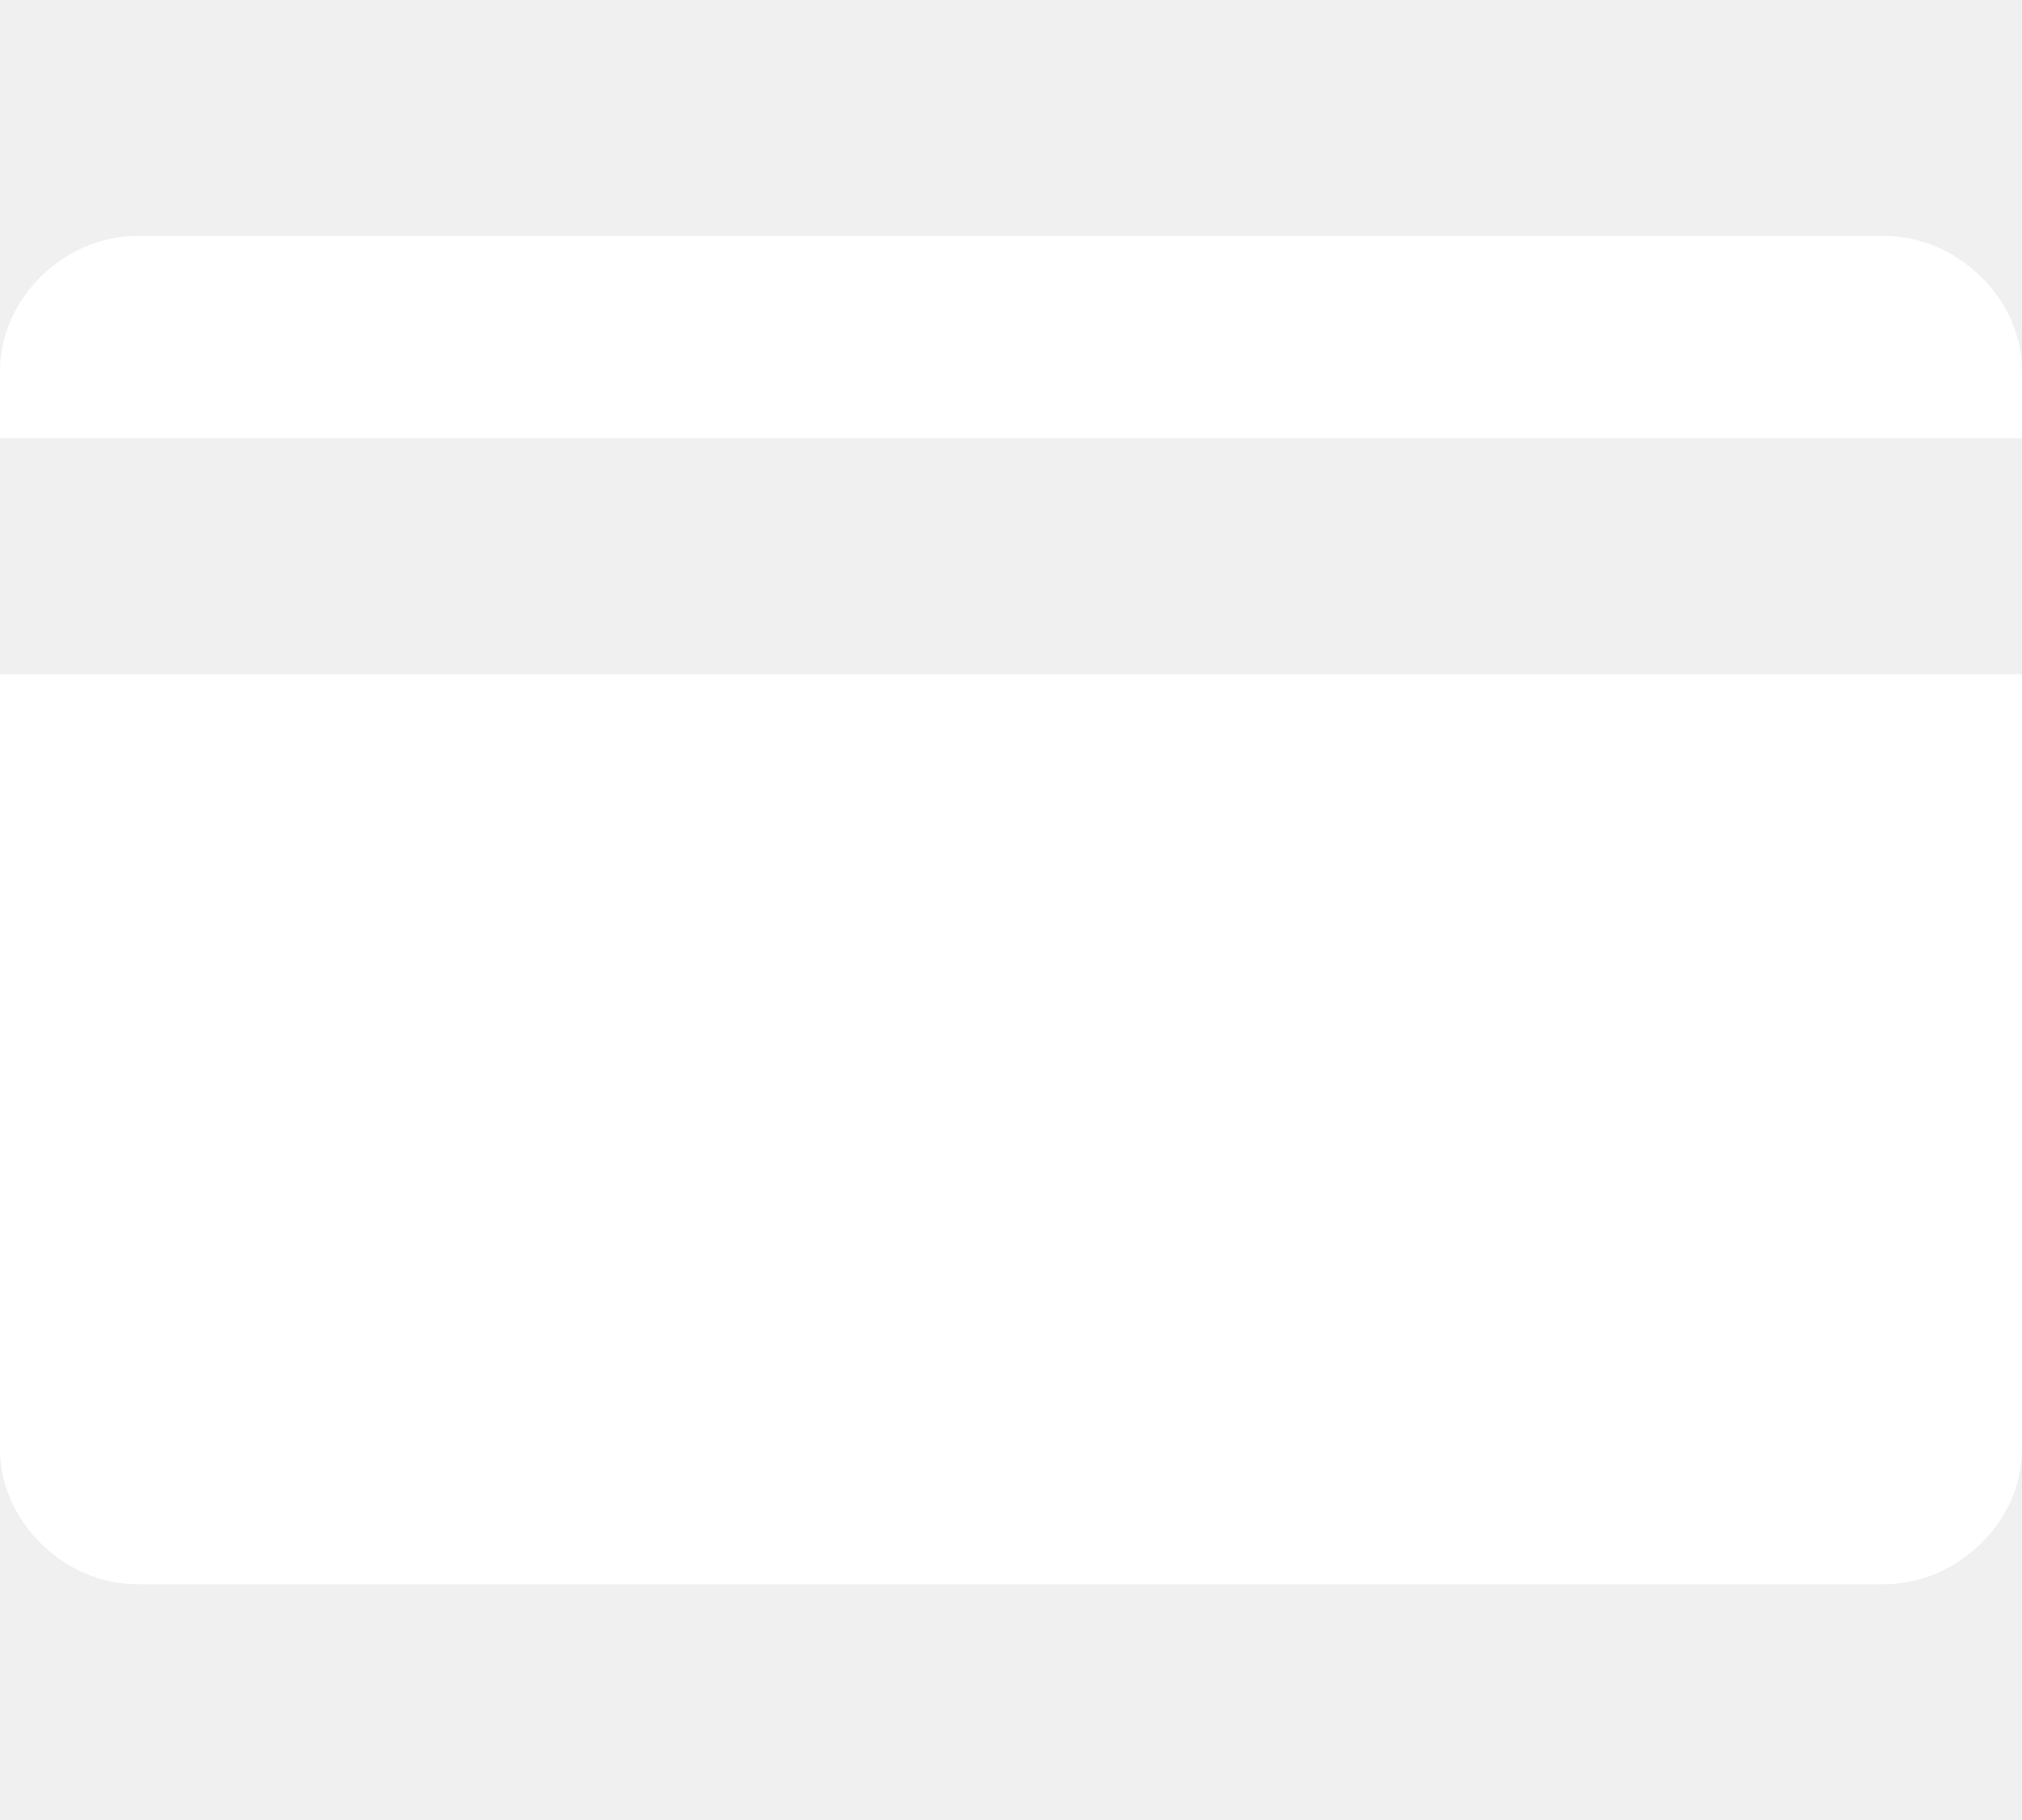
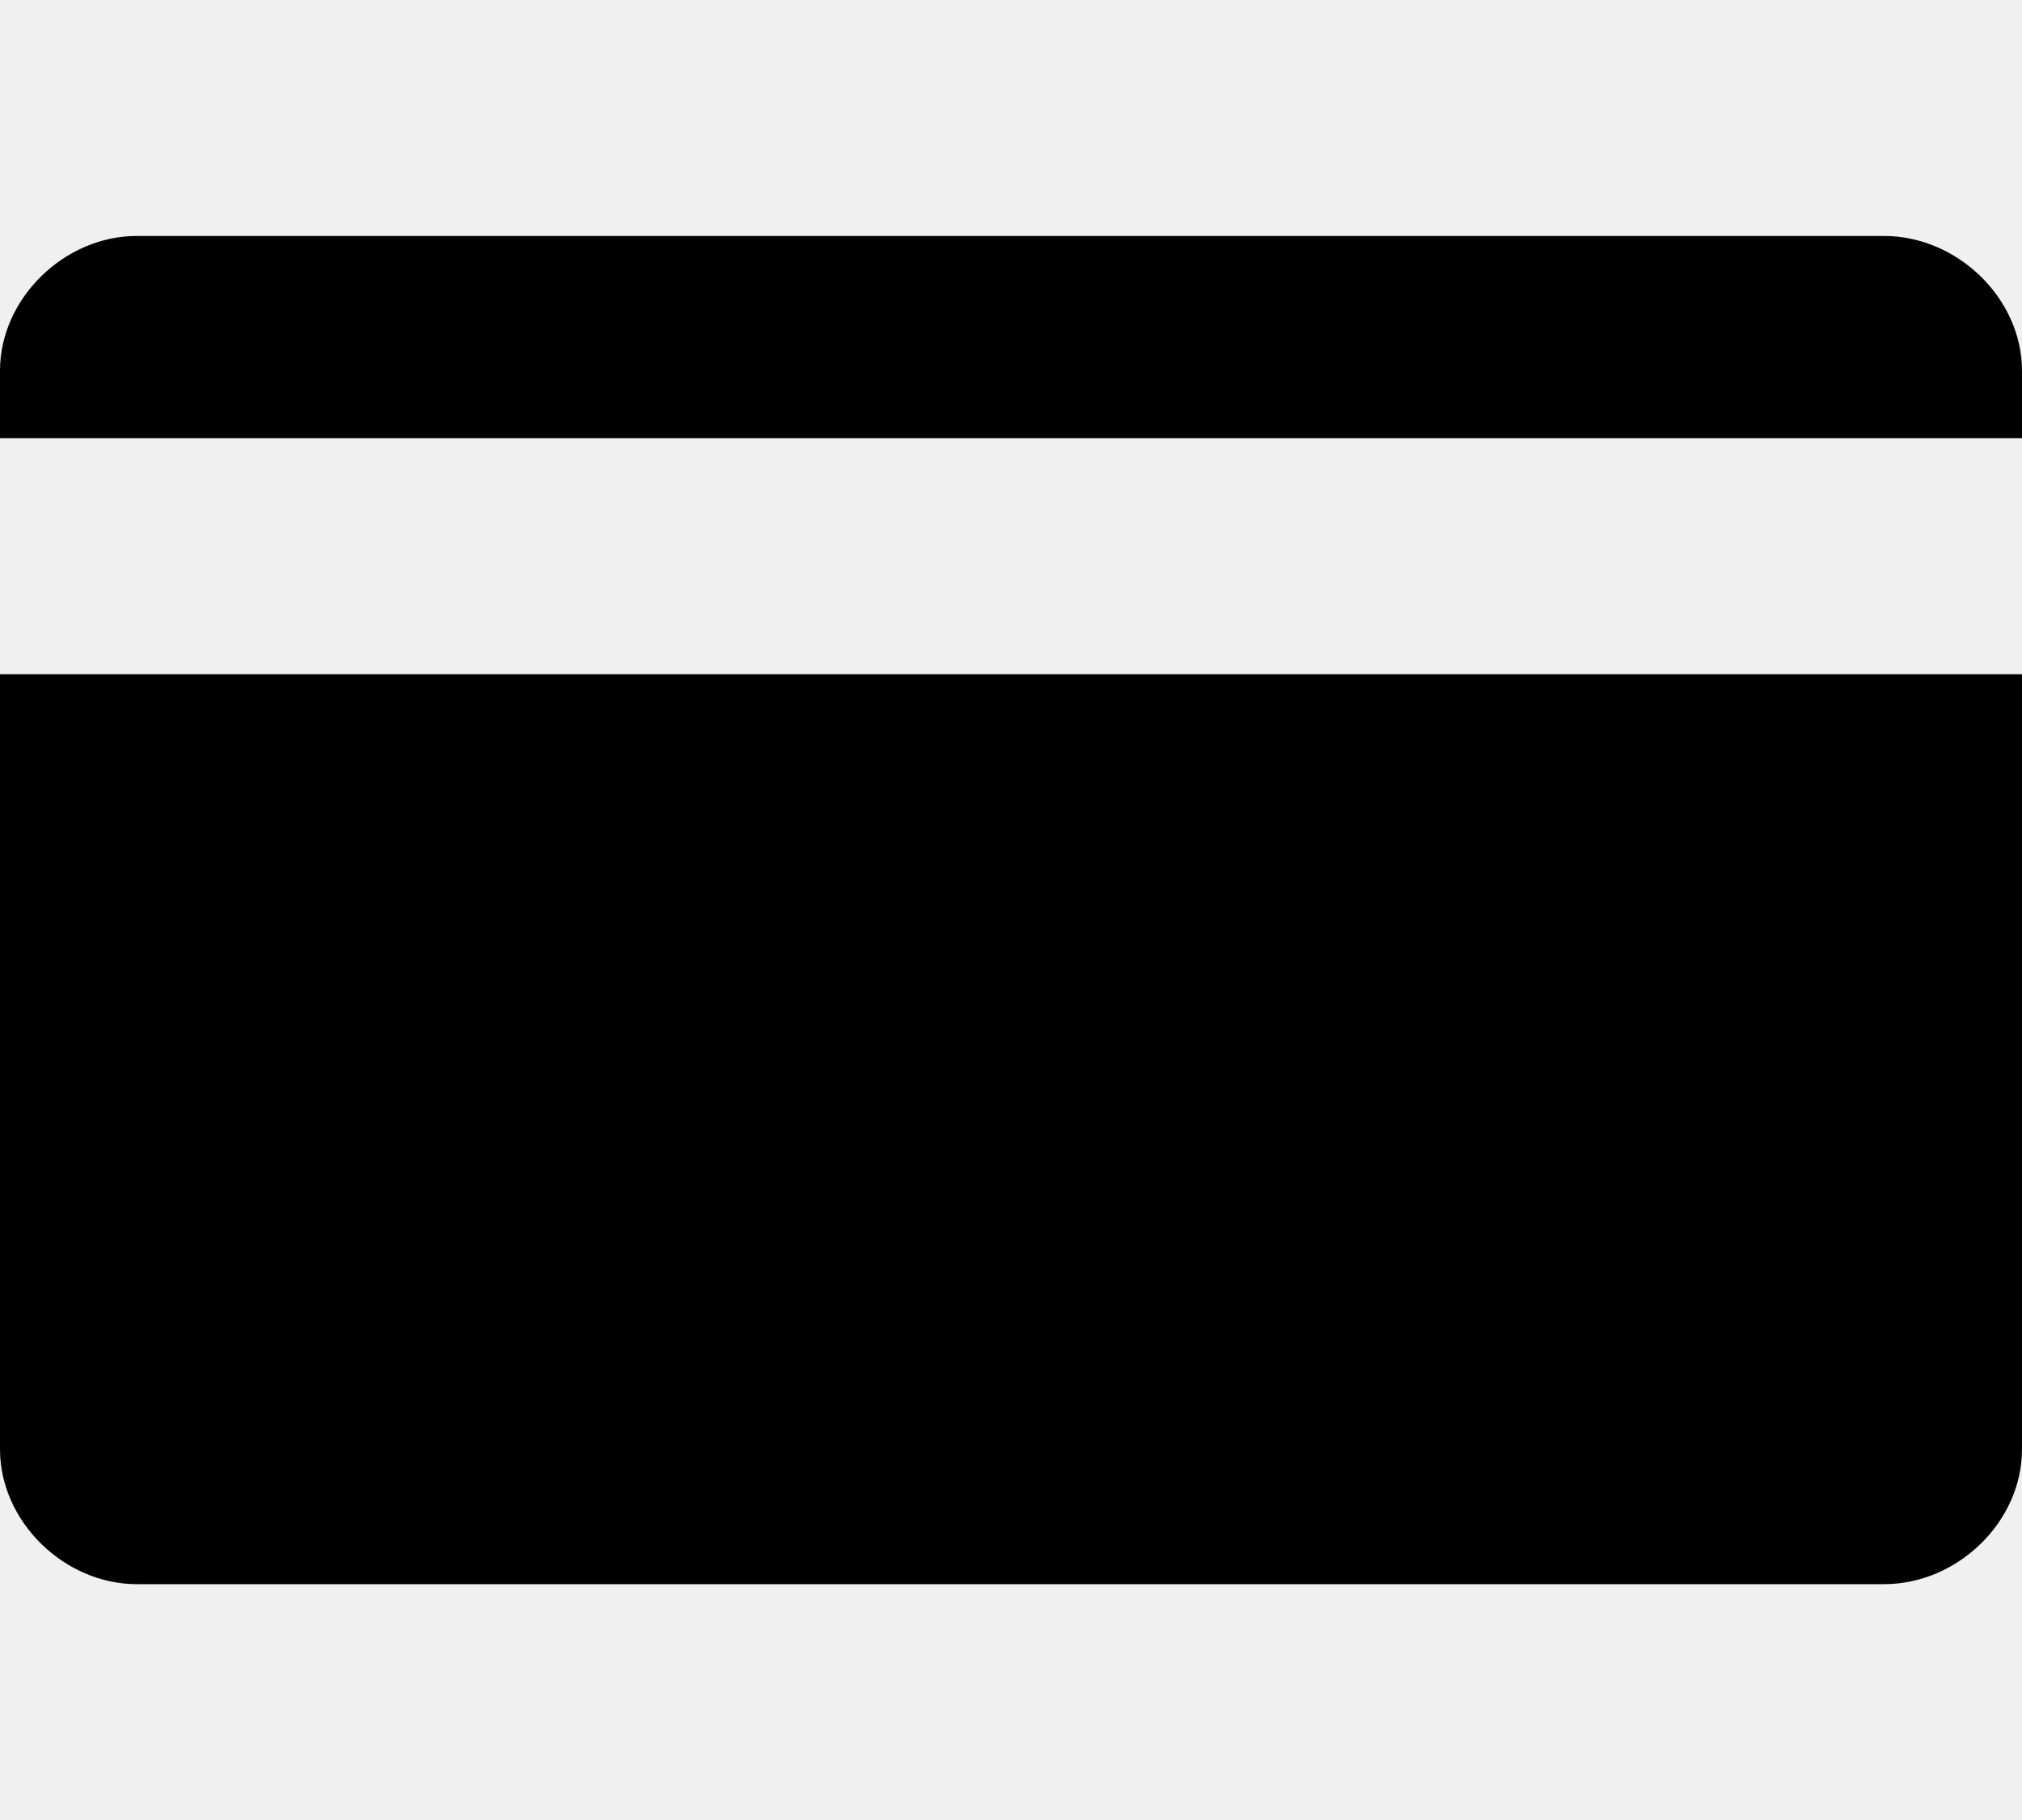
<svg xmlns="http://www.w3.org/2000/svg" width="60" height="54" version="1.1" viewBox="0 0 16 14">
-   <path d="m1.081 1.667c-0.569 0-1.081 0.492-1.081 1.067v0.533h16v-0.533c0-0.574-0.513-1.067-1.091-1.067zm-1.081 3.467v6.133c0 0.575 0.513 1.067 1.081 1.067h13.828c0.579 0 1.091-0.492 1.091-1.067v-6.133z" fill="#fff" stroke-linejoin="round" stroke-width=".053" />
+   <path d="m1.081 1.667c-0.569 0-1.081 0.492-1.081 1.067v0.533h16v-0.533c0-0.574-0.513-1.067-1.091-1.067zm-1.081 3.467v6.133c0 0.575 0.513 1.067 1.081 1.067h13.828c0.579 0 1.091-0.492 1.091-1.067v-6.133z" />
</svg>
